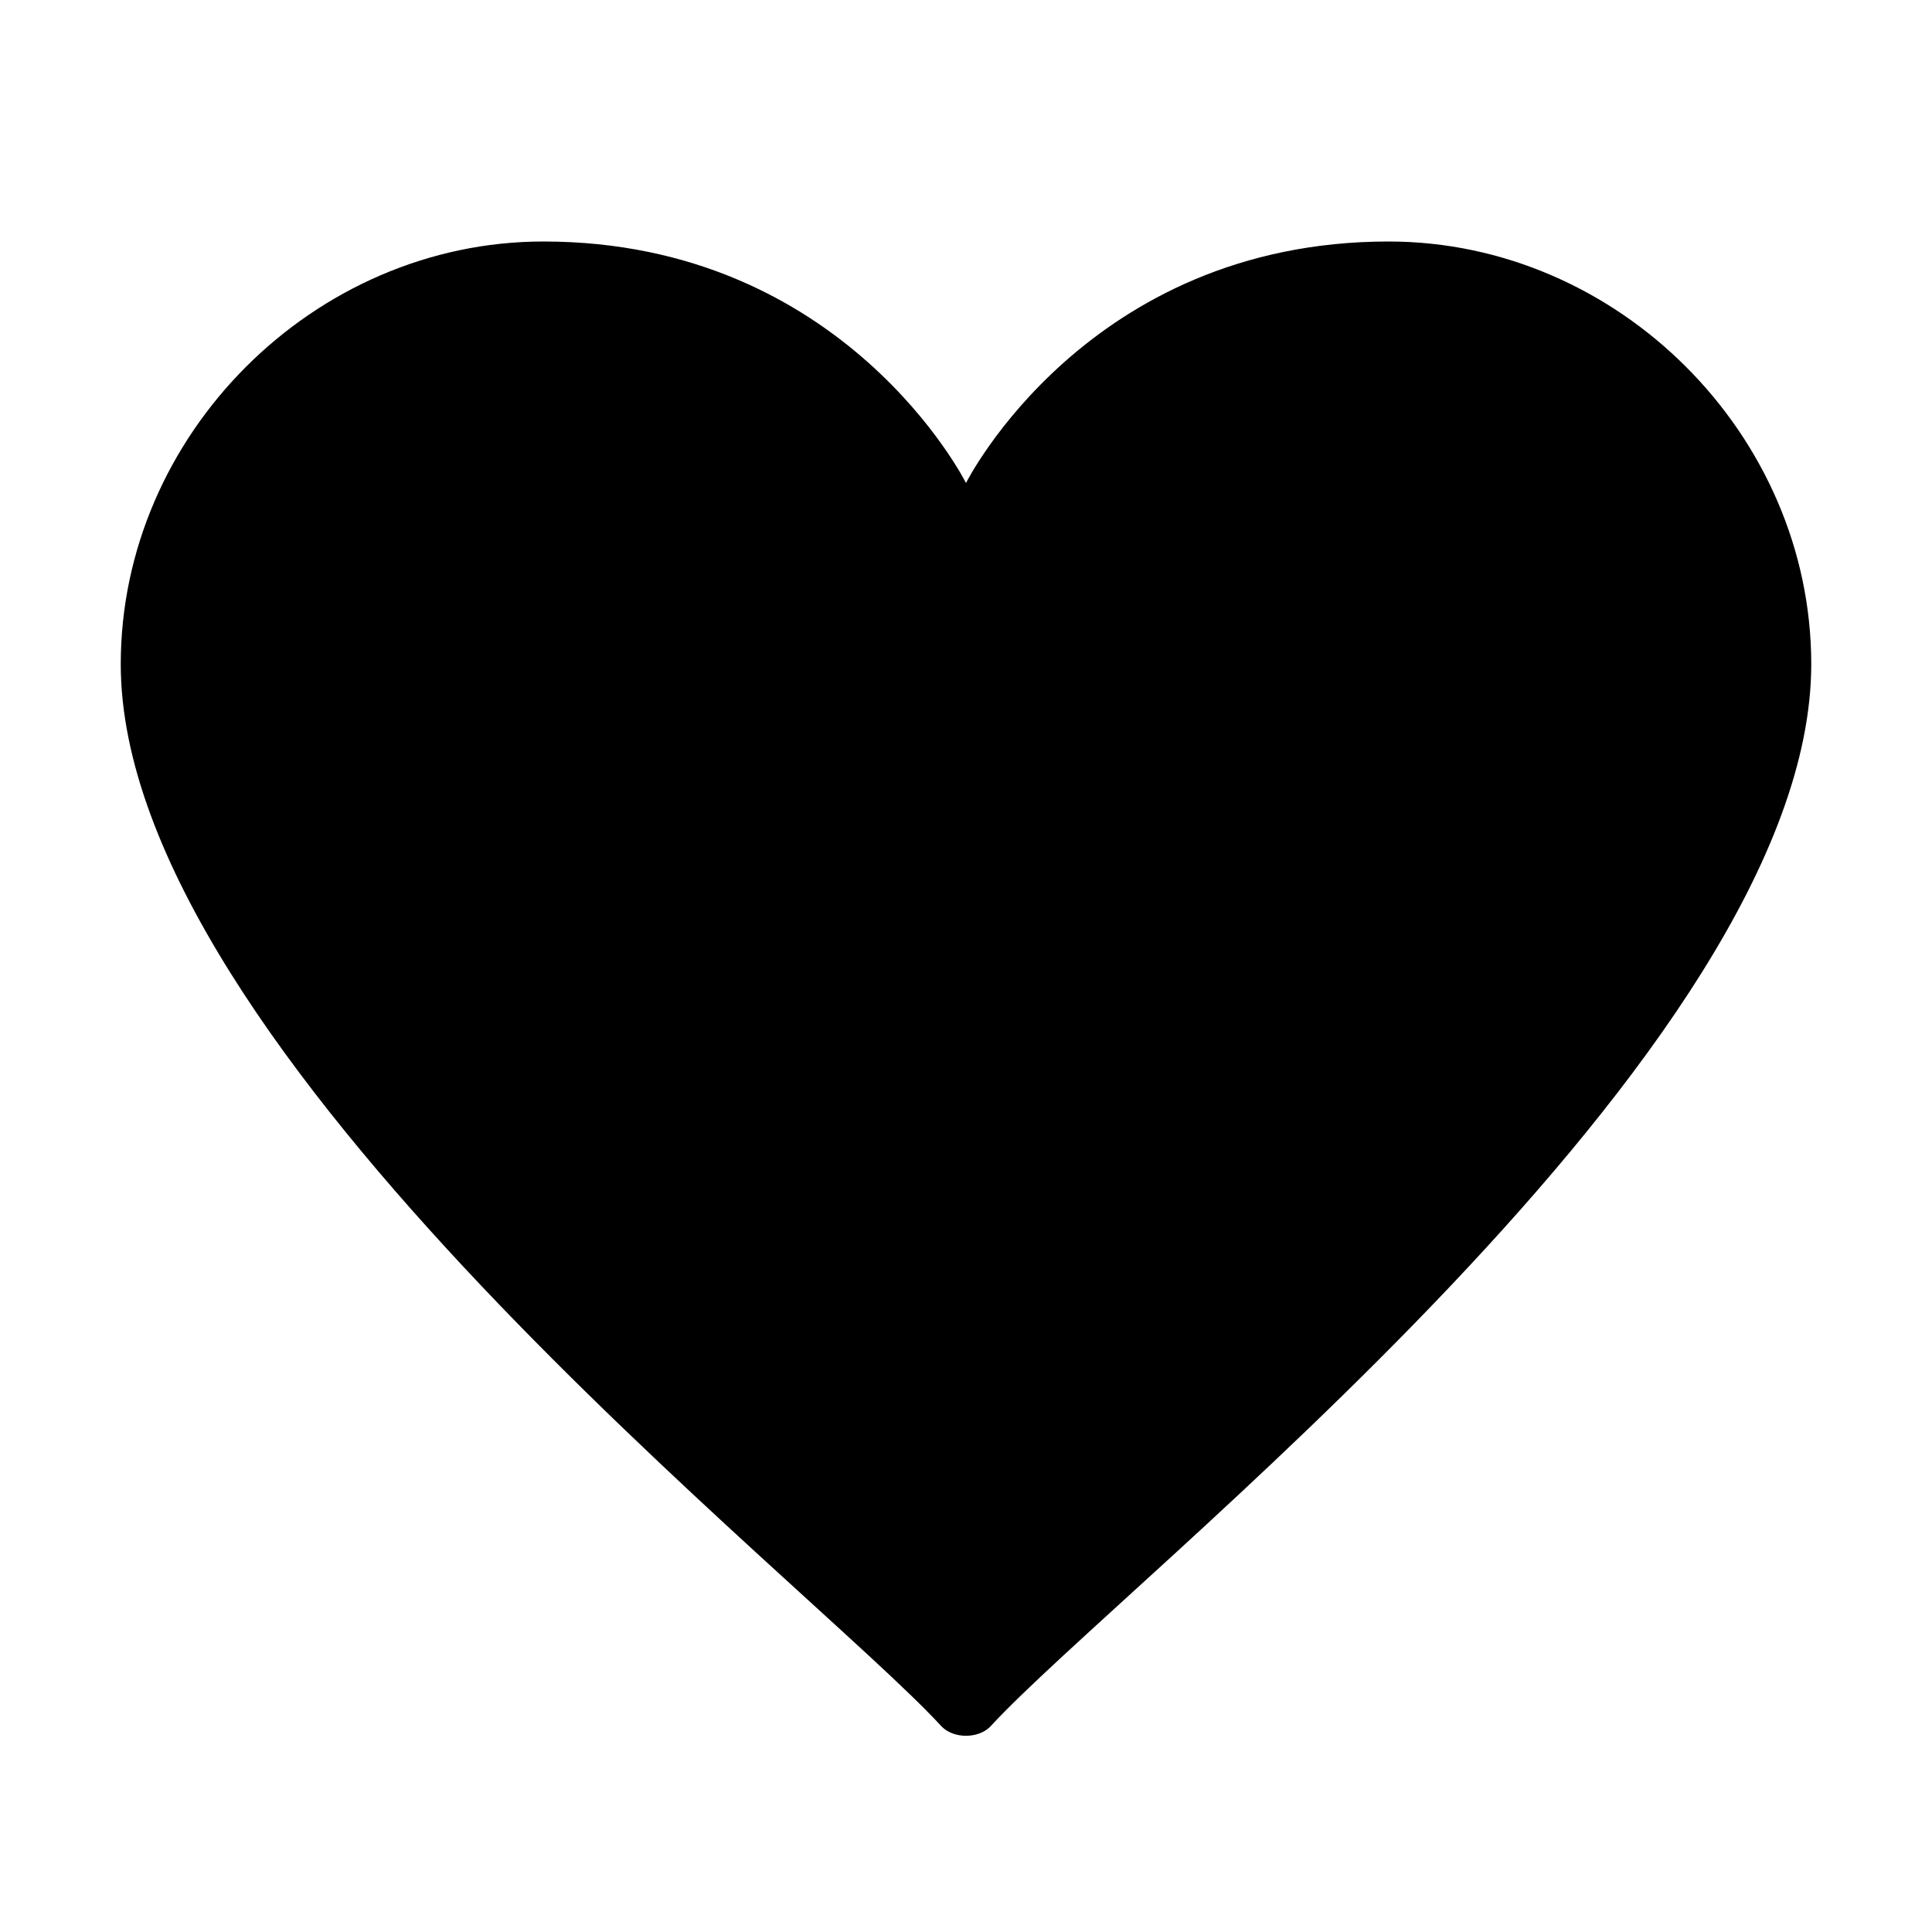
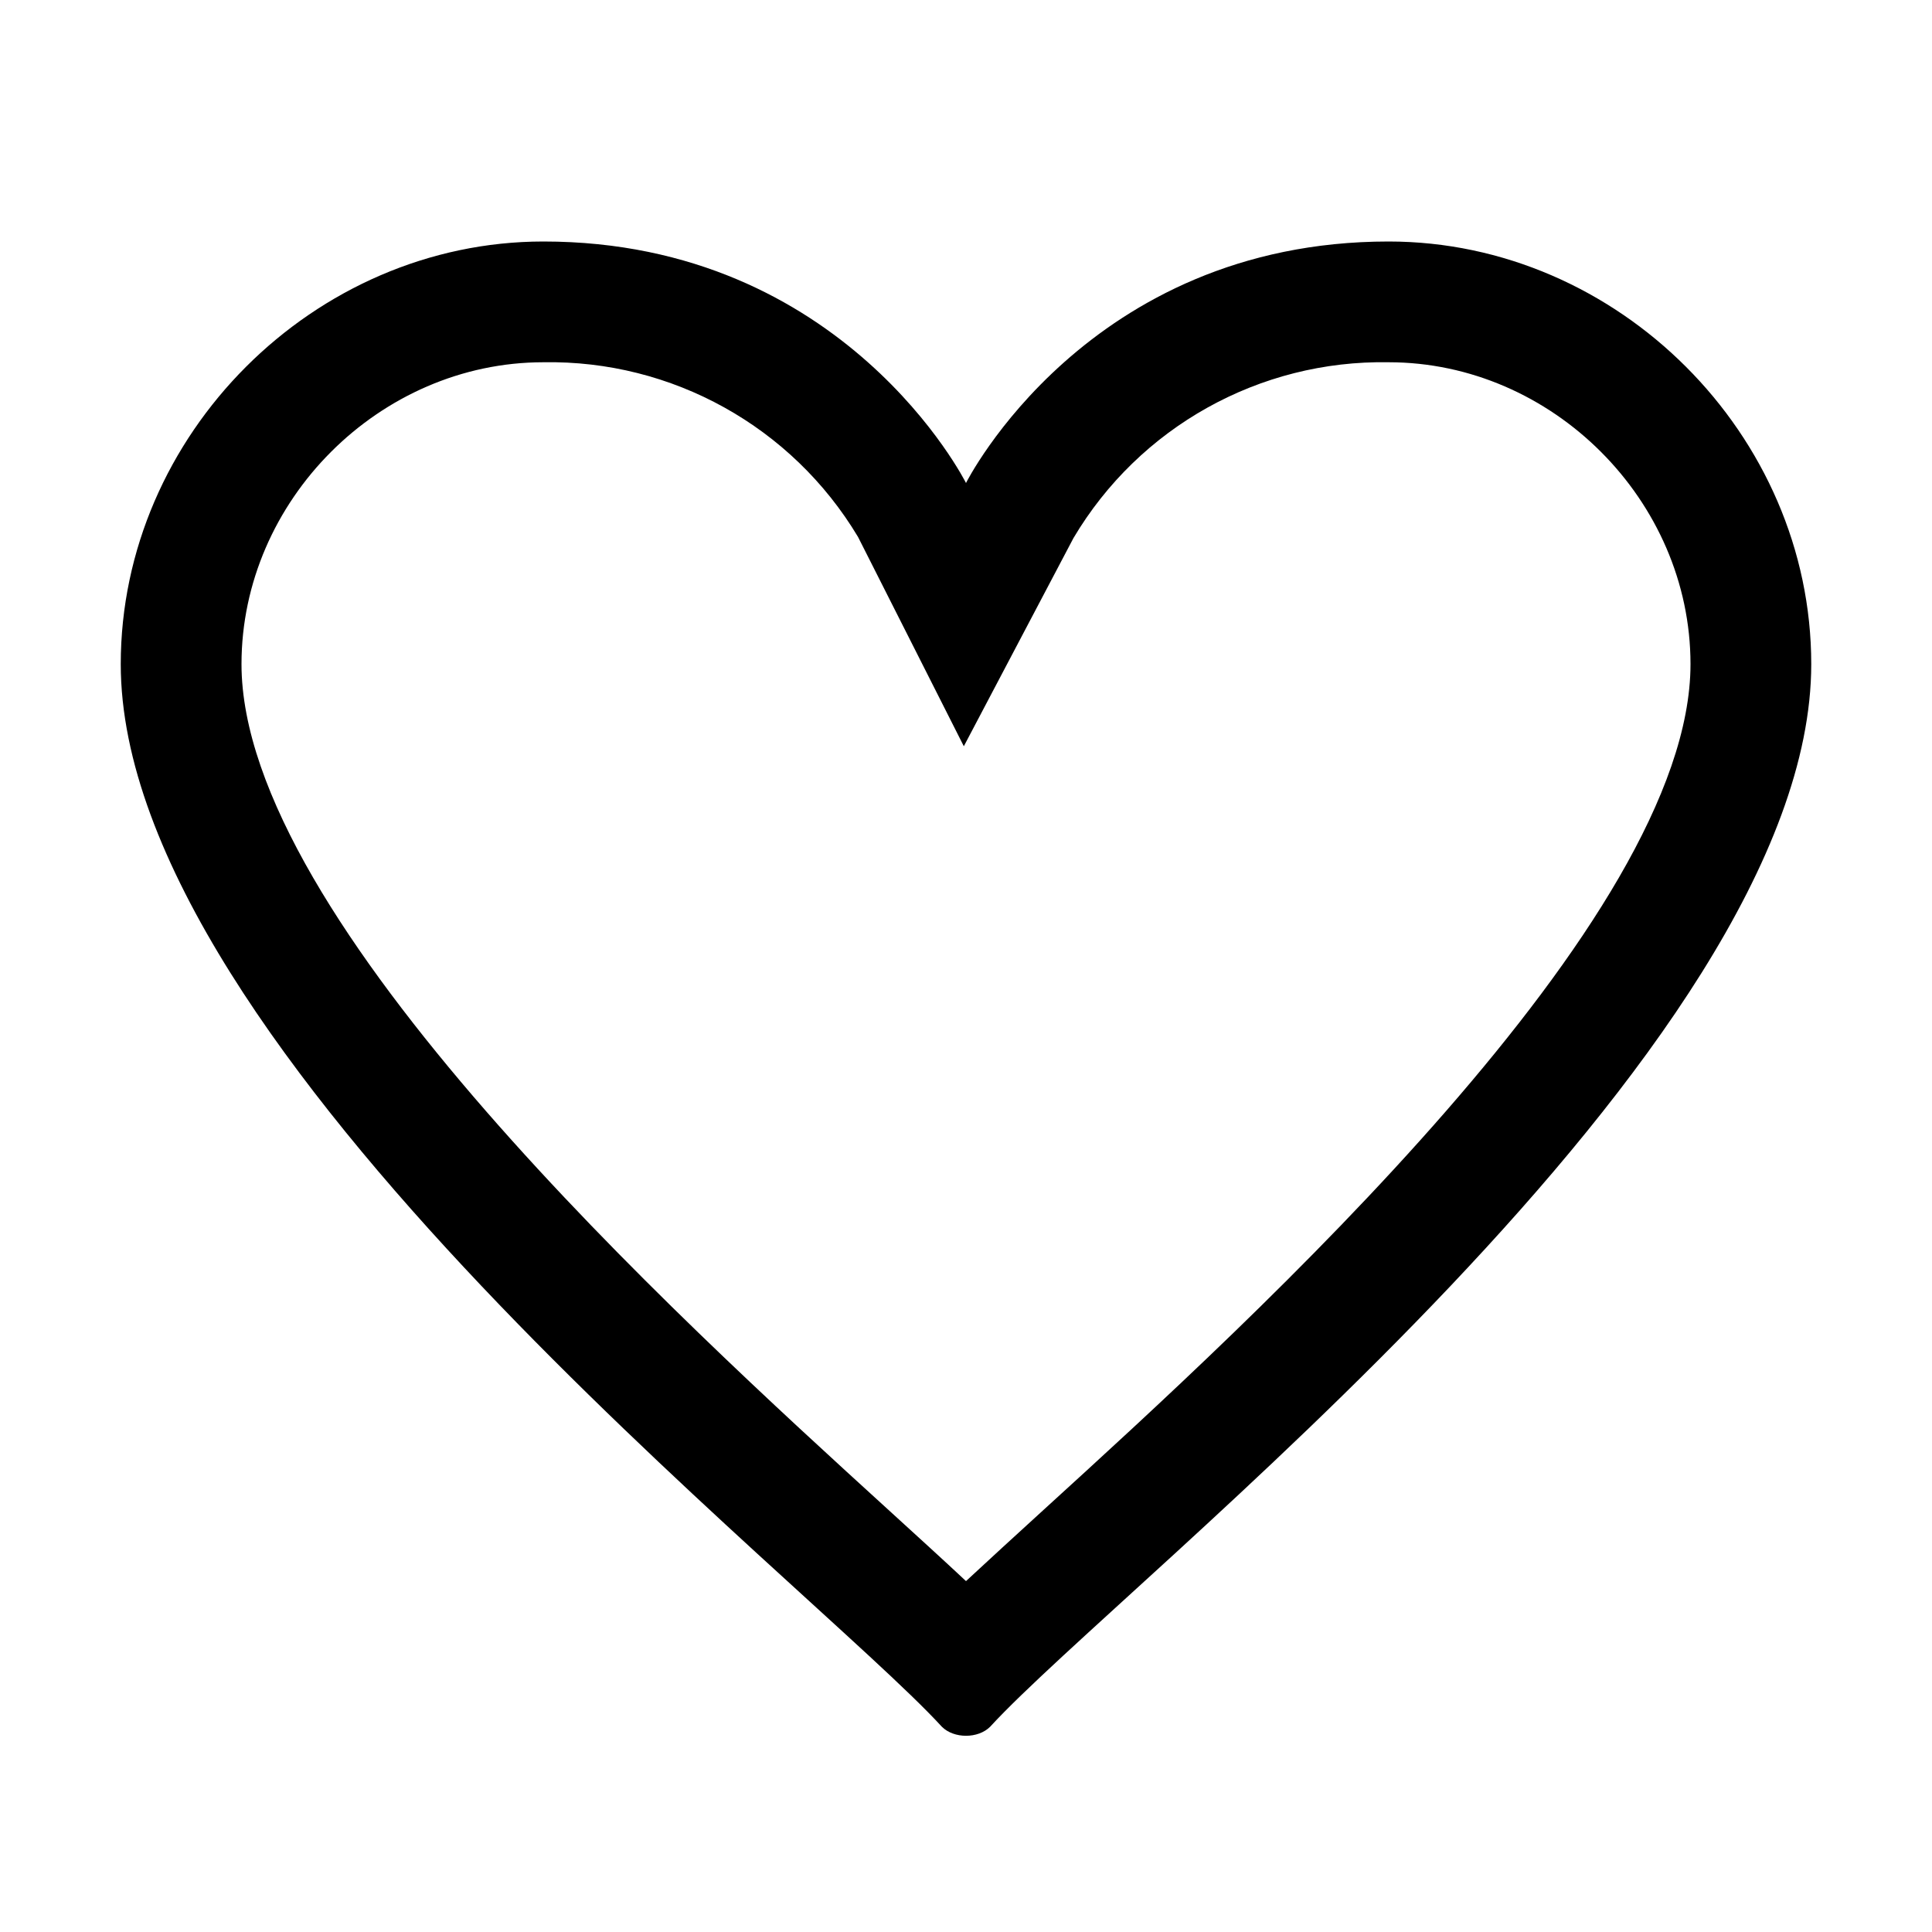
<svg xmlns="http://www.w3.org/2000/svg" viewBox="0 0 16 16">
  <g class="icon-color">
-     <path d="M15 5.5C15 3.6 13.4 2 11.5 2 9 2 8 4 8 4S7 2 4.5 2C2.6 2 1 3.6 1 5.5c0 3.2 5.7 7.6 6.8 8.8.1.1.3.1.4 0C9.3 13.1 15 8.7 15 5.5z" />
+     <path d="M11.5 3C12.855 3 14 4.145 14 5.5c0 2.122-3.615 5.416-5.352 6.999-.242.221-.461.421-.648.595-.189-.177-.407-.375-.648-.595C5.615 10.916 2 7.622 2 5.5 2 4.145 3.145 3 4.5 3a2.976 2.976 0 0 1 2.606 1.447l.876 1.733.908-1.724A2.973 2.973 0 0 1 11.5 3m0-1C9 2 8 4 8 4S7 2 4.5 2C2.6 2 1 3.6 1 5.5c0 3.2 5.7 7.6 6.8 8.8.05.05.125.075.2.075s.15-.025.2-.075C9.3 13.1 15 8.7 15 5.5 15 3.6 13.4 2 11.5 2z" />
  </g>
</svg>
